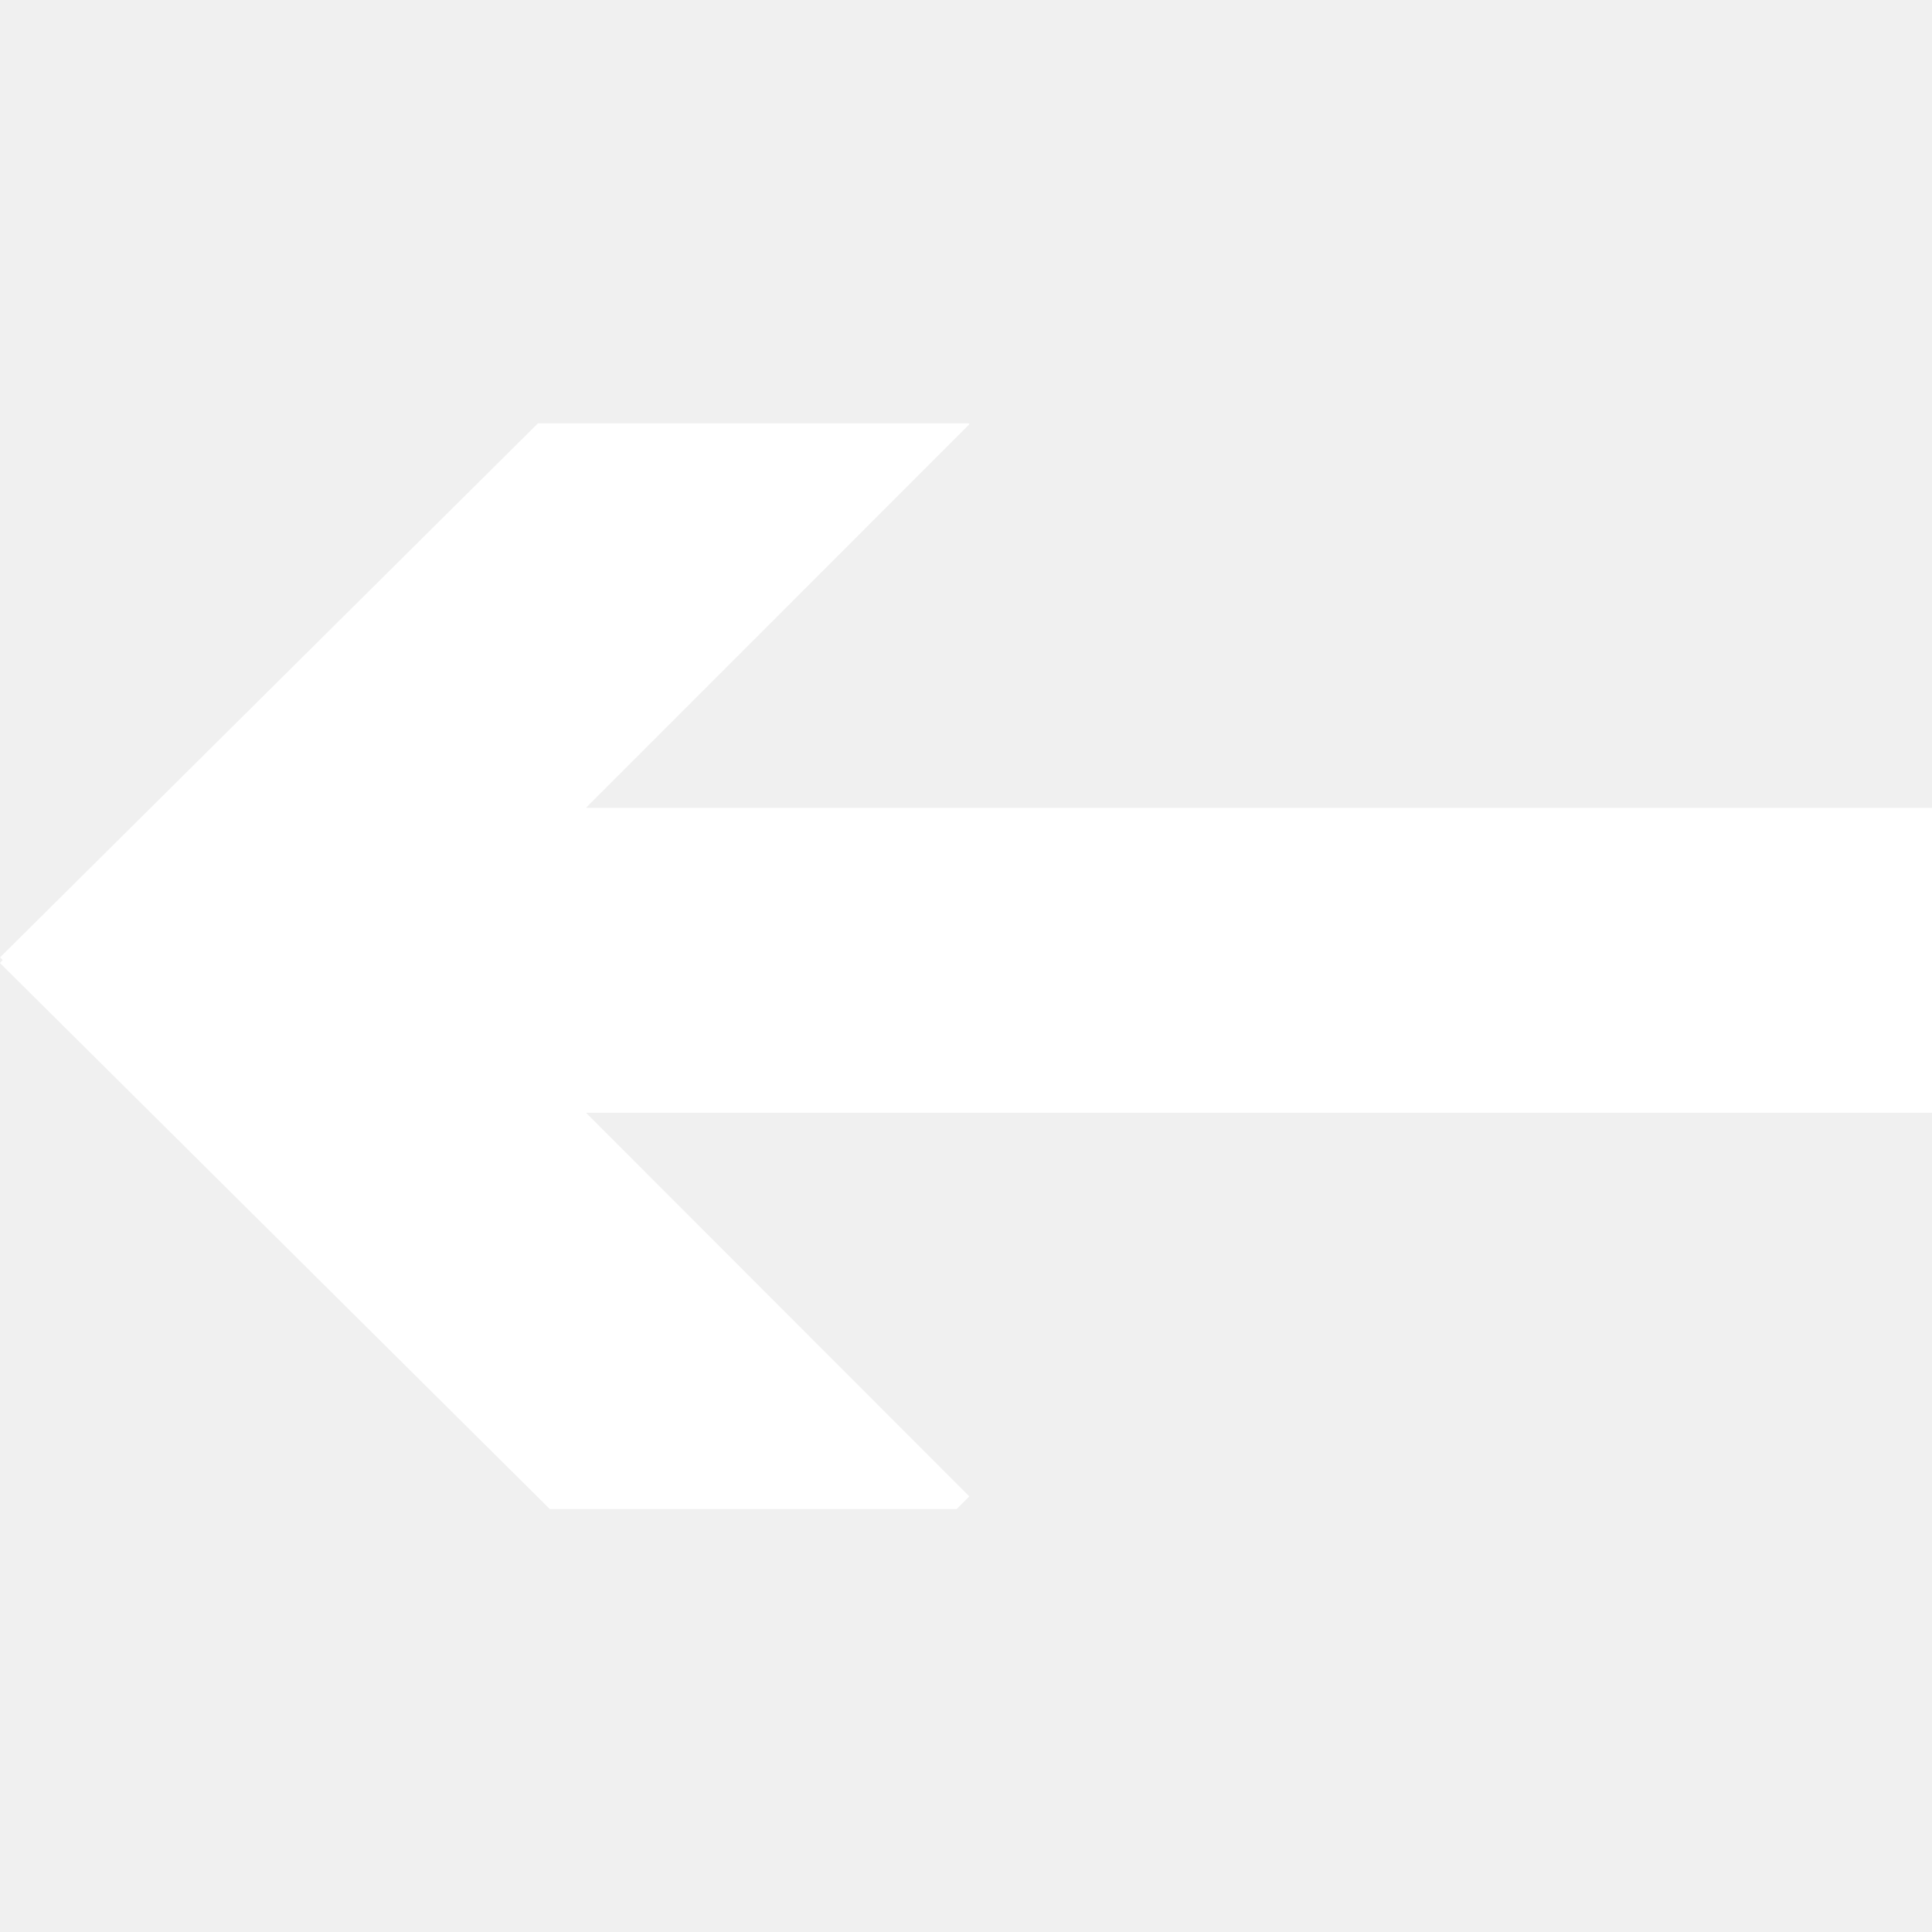
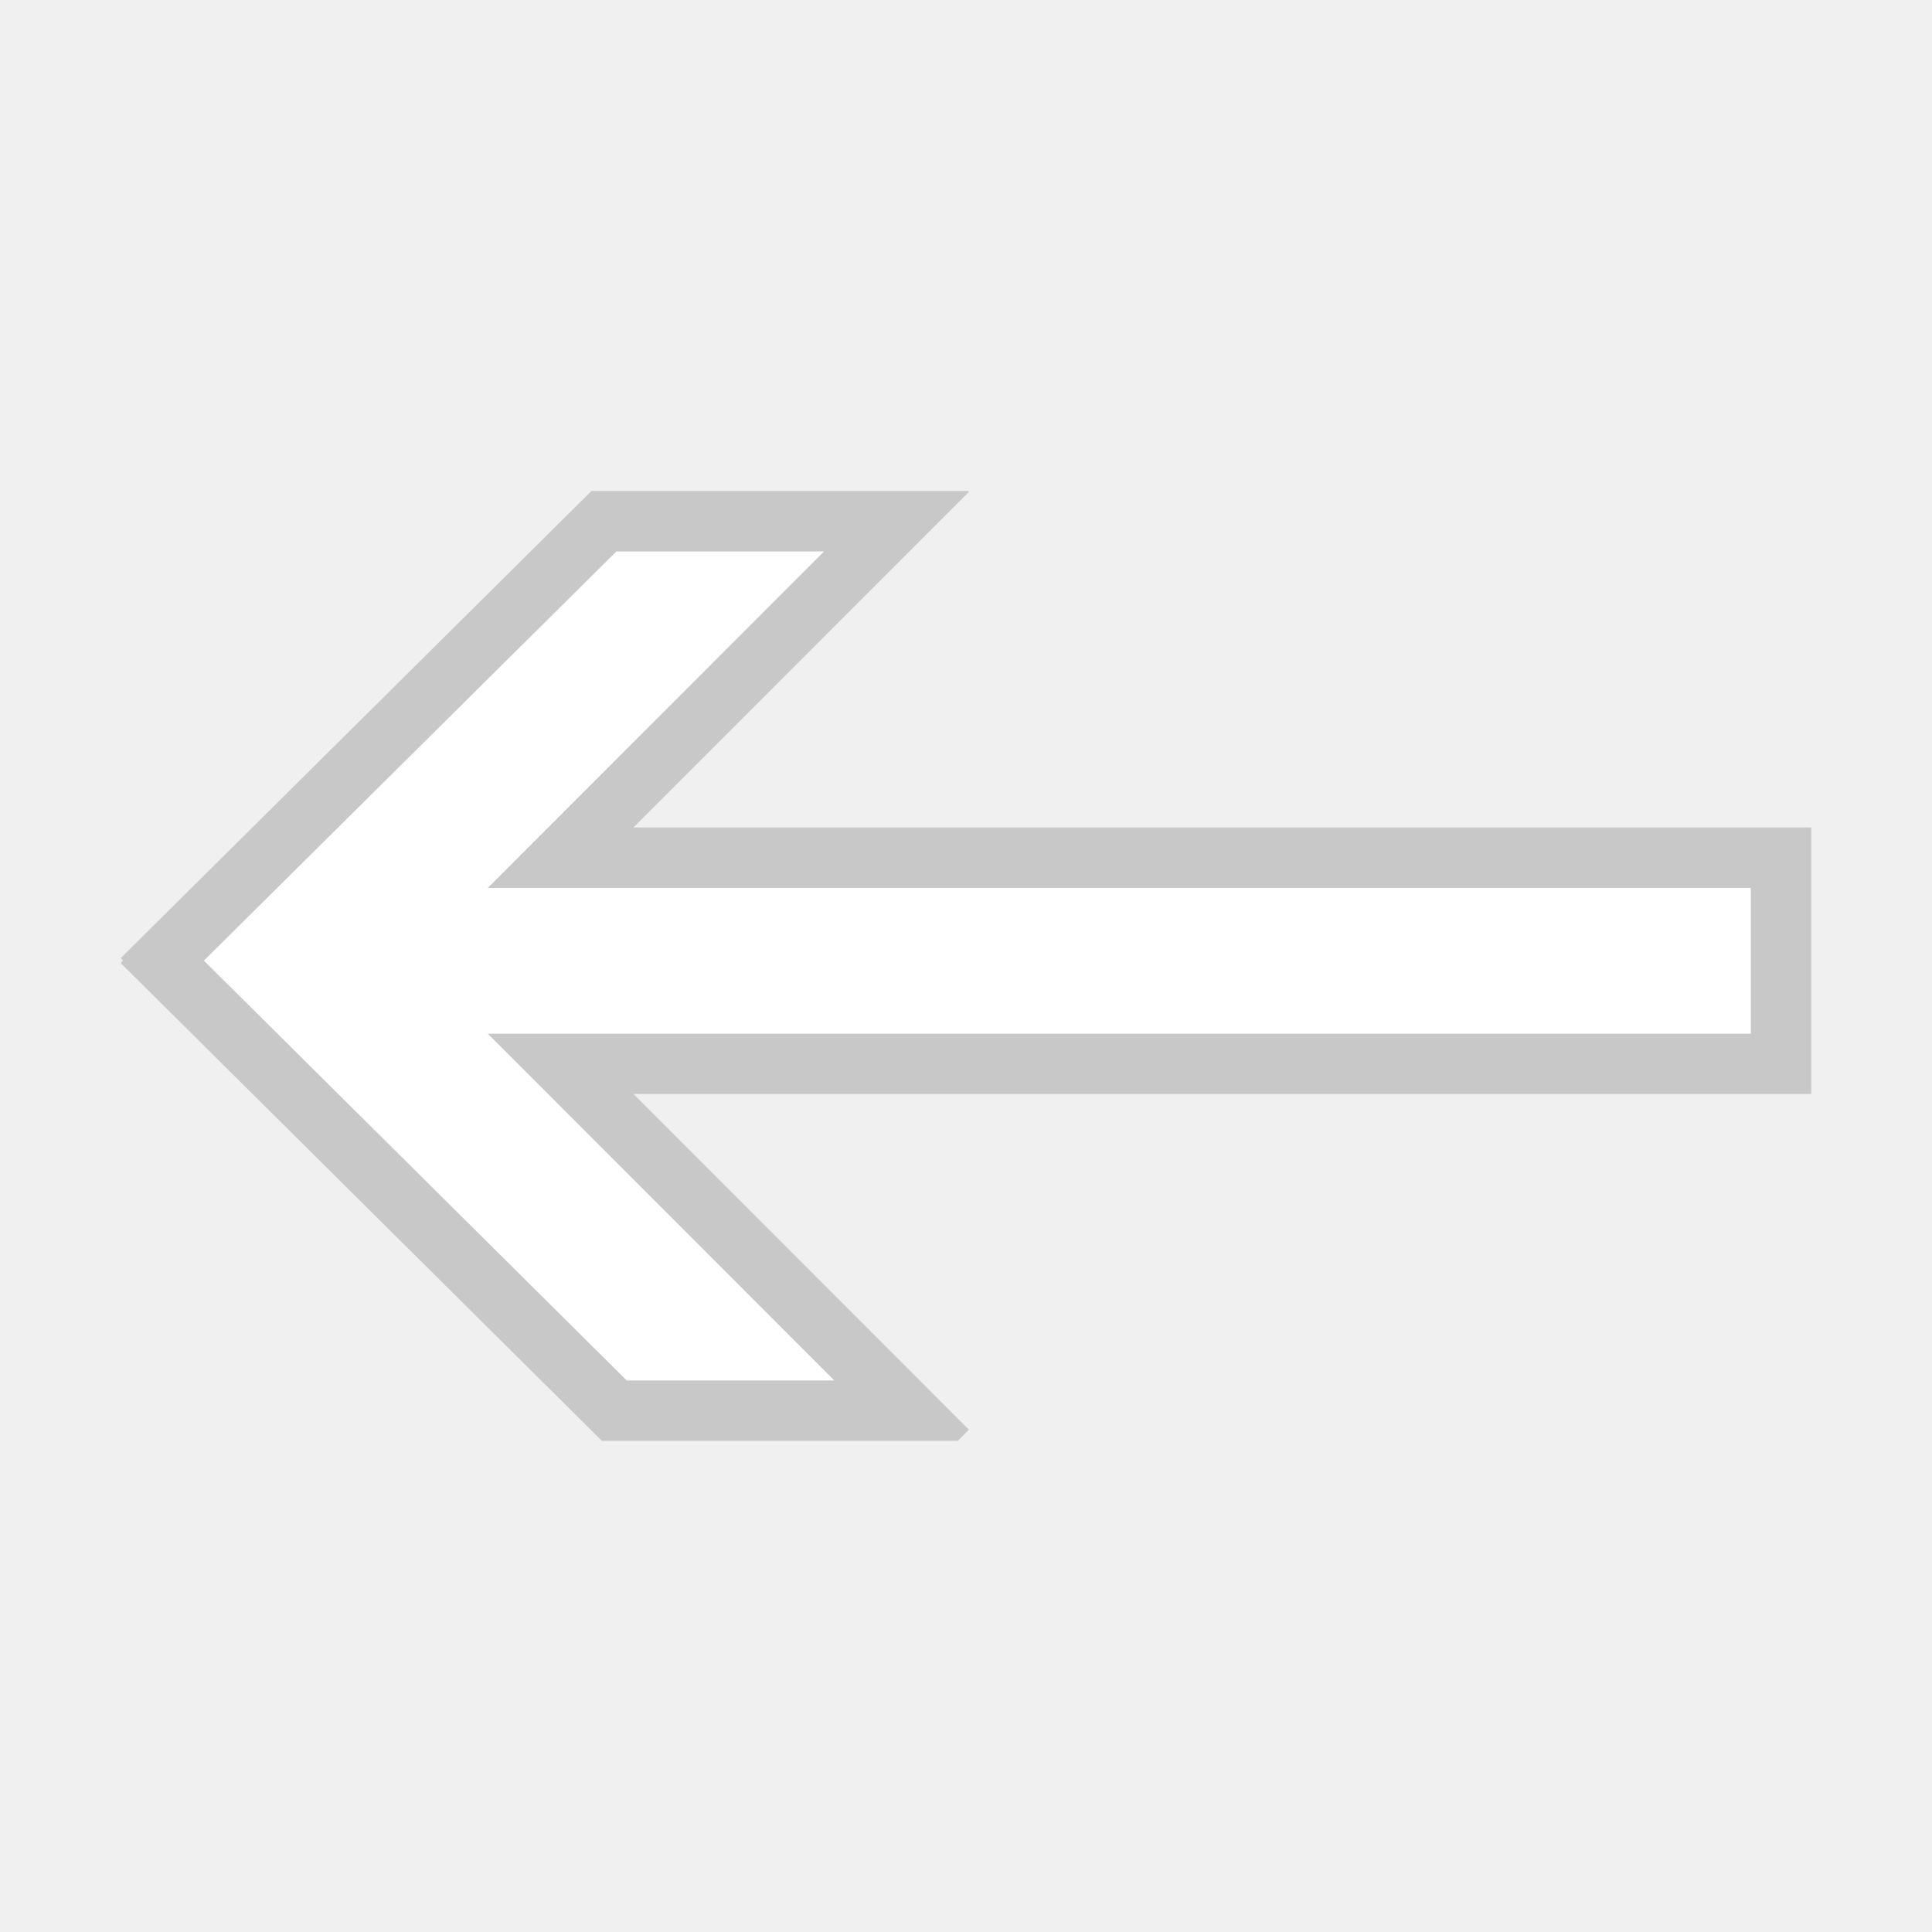
<svg xmlns="http://www.w3.org/2000/svg" version="1.1" id="Layer_1" x="0px" y="0px" width="32px" height="32px" viewBox="0 0 32 32" enable-background="new 0 0 32 32" xml:space="preserve">
-   <path fill="#FFFFFF" d="M0,15.856l0.044,0.045L0,15.951l9.107,9.044h6.738l0.21-0.21l-6.35-6.355H32v-5.05H9.705l6.352-6.354  l-0.014-0.014H8.91L0,15.858V15.856z" />
+   <g>
+     <path fill="#C8C8C8" d="M9.969,23.865h5.896l0.183-0.185l-5.555-5.56H30v-4.415H10.493l5.557-5.56l-0.012-0.013H9.797L2,15.869   l0.037,0.039L2,15.952L9.969,23.865L9.969,23.865z" />
+     <polygon fill="#FFFFFF" points="10.381,22.865 13.819,22.865 8.079,17.121 29,17.121 29,14.707 8.079,14.707 13.649,9.134    10.209,9.134 3.377,15.911  " />
+   </g>
</svg>
